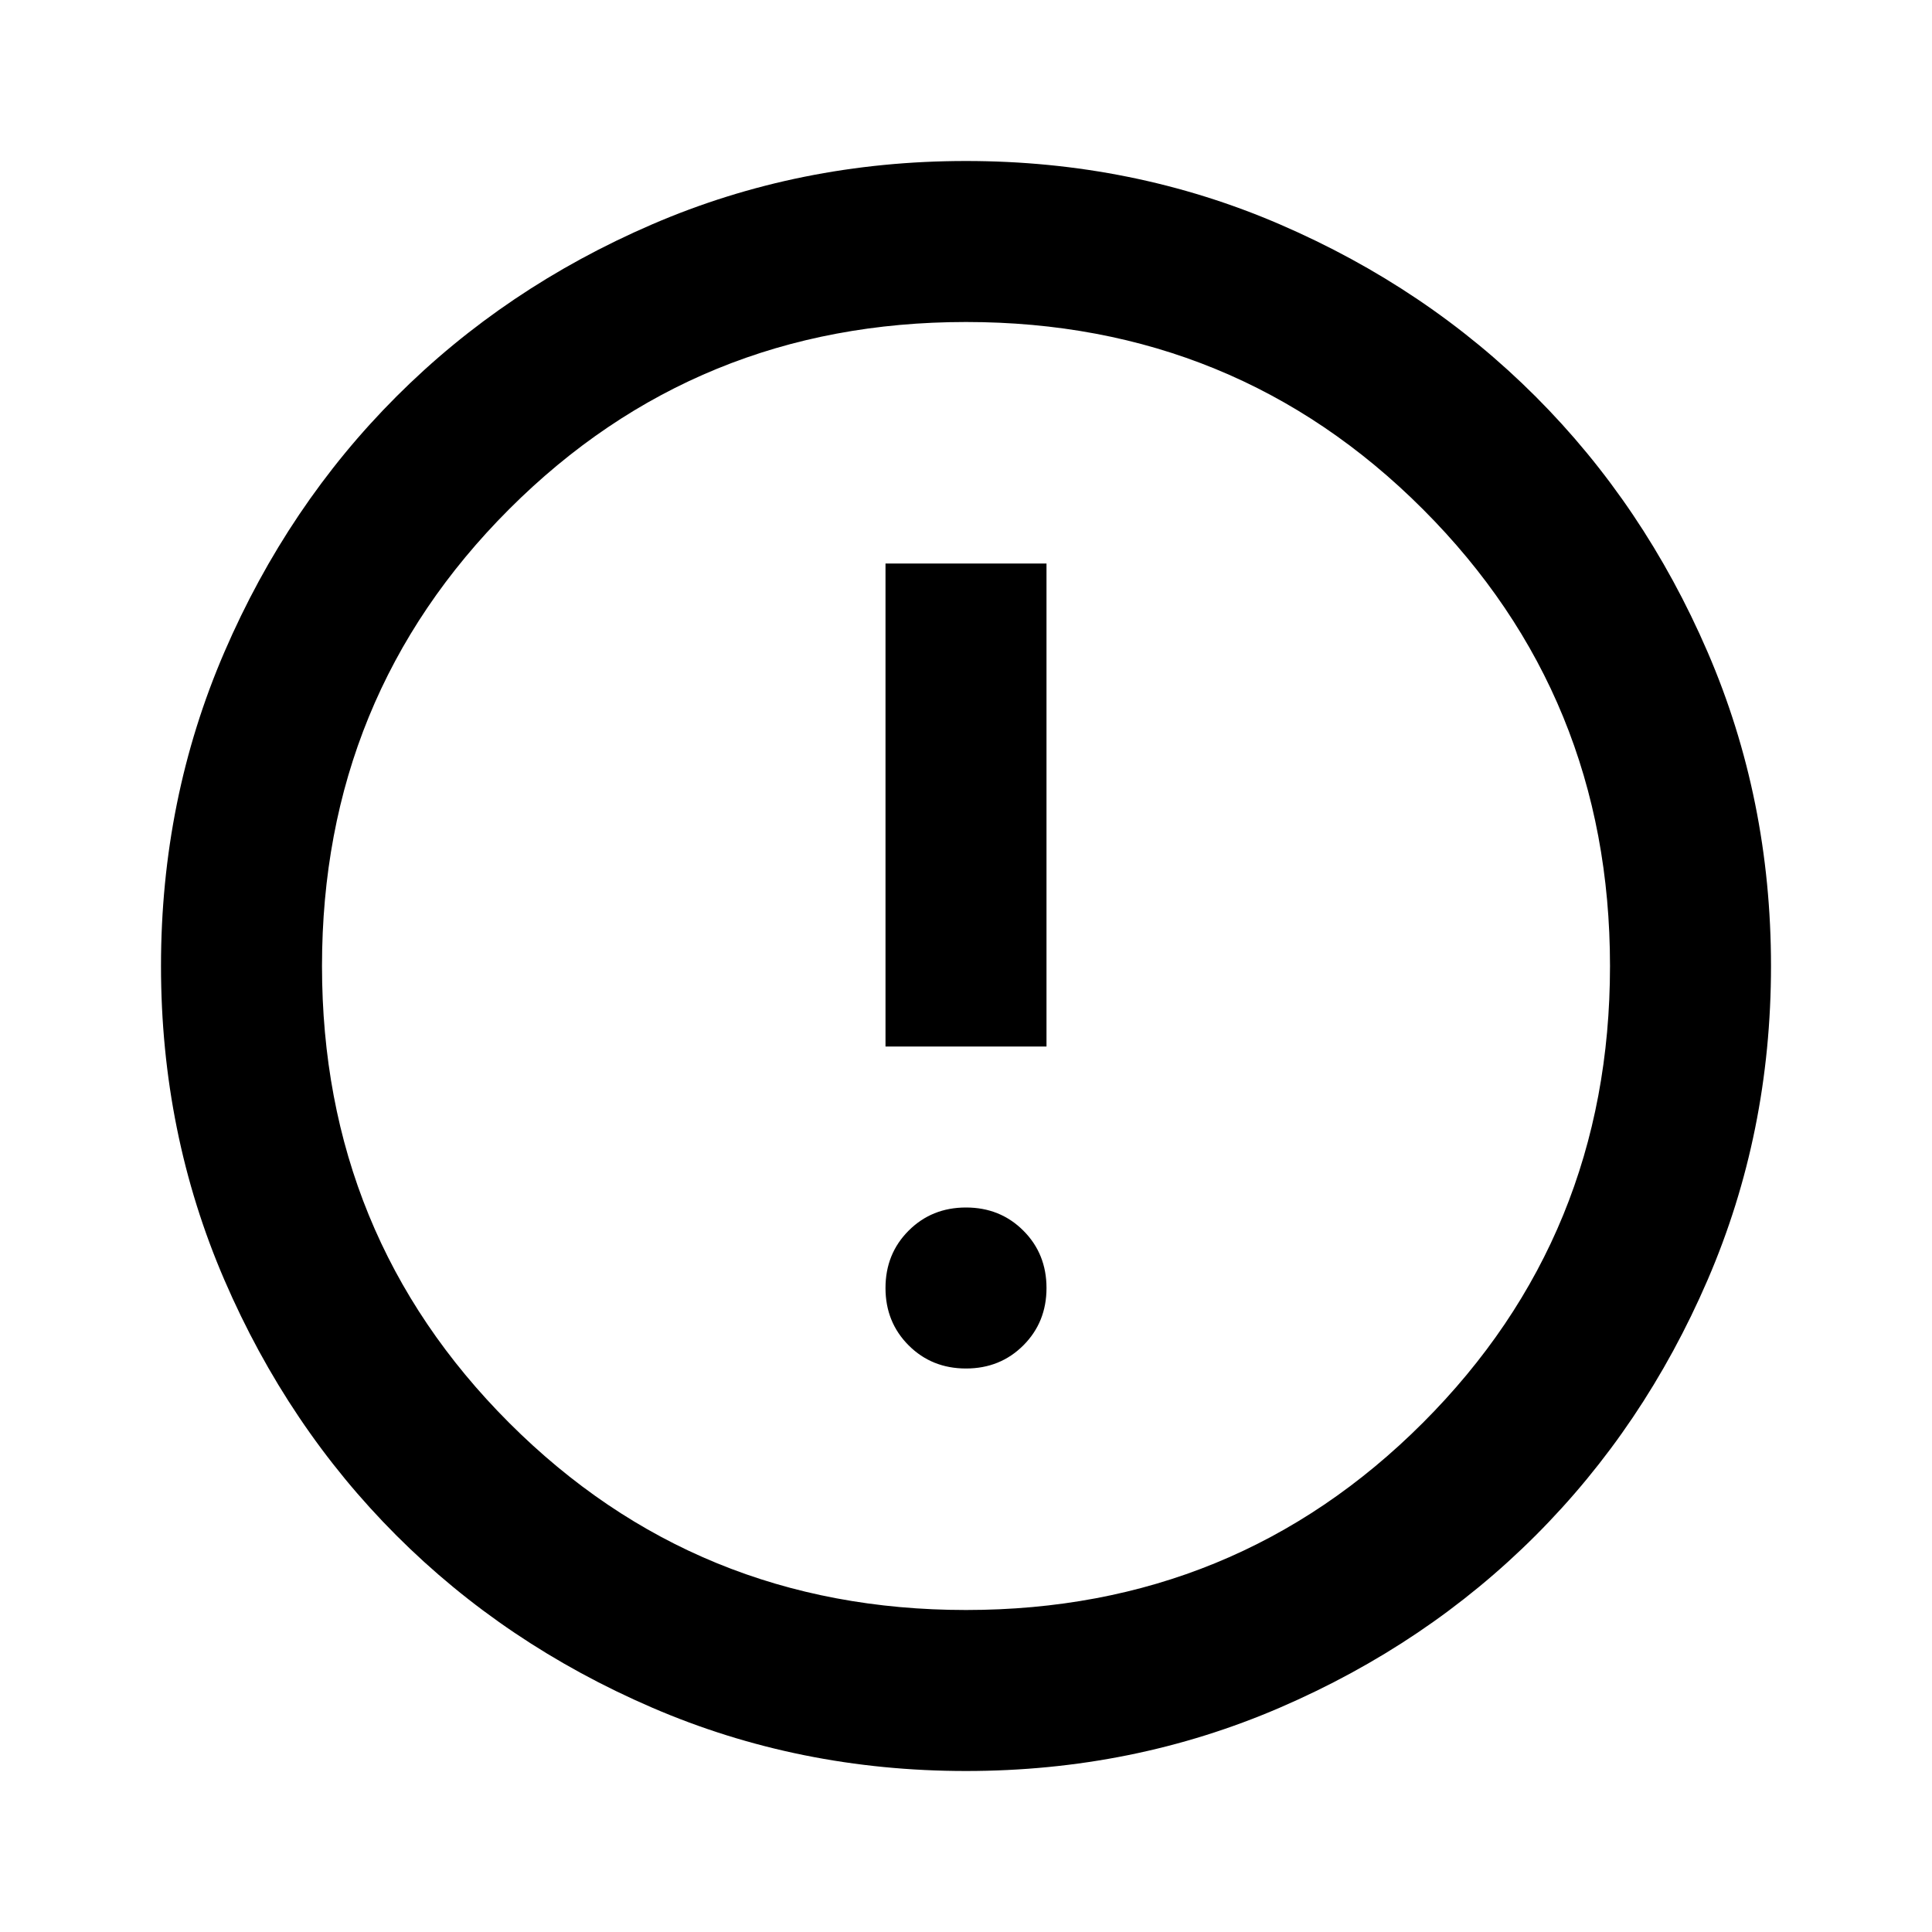
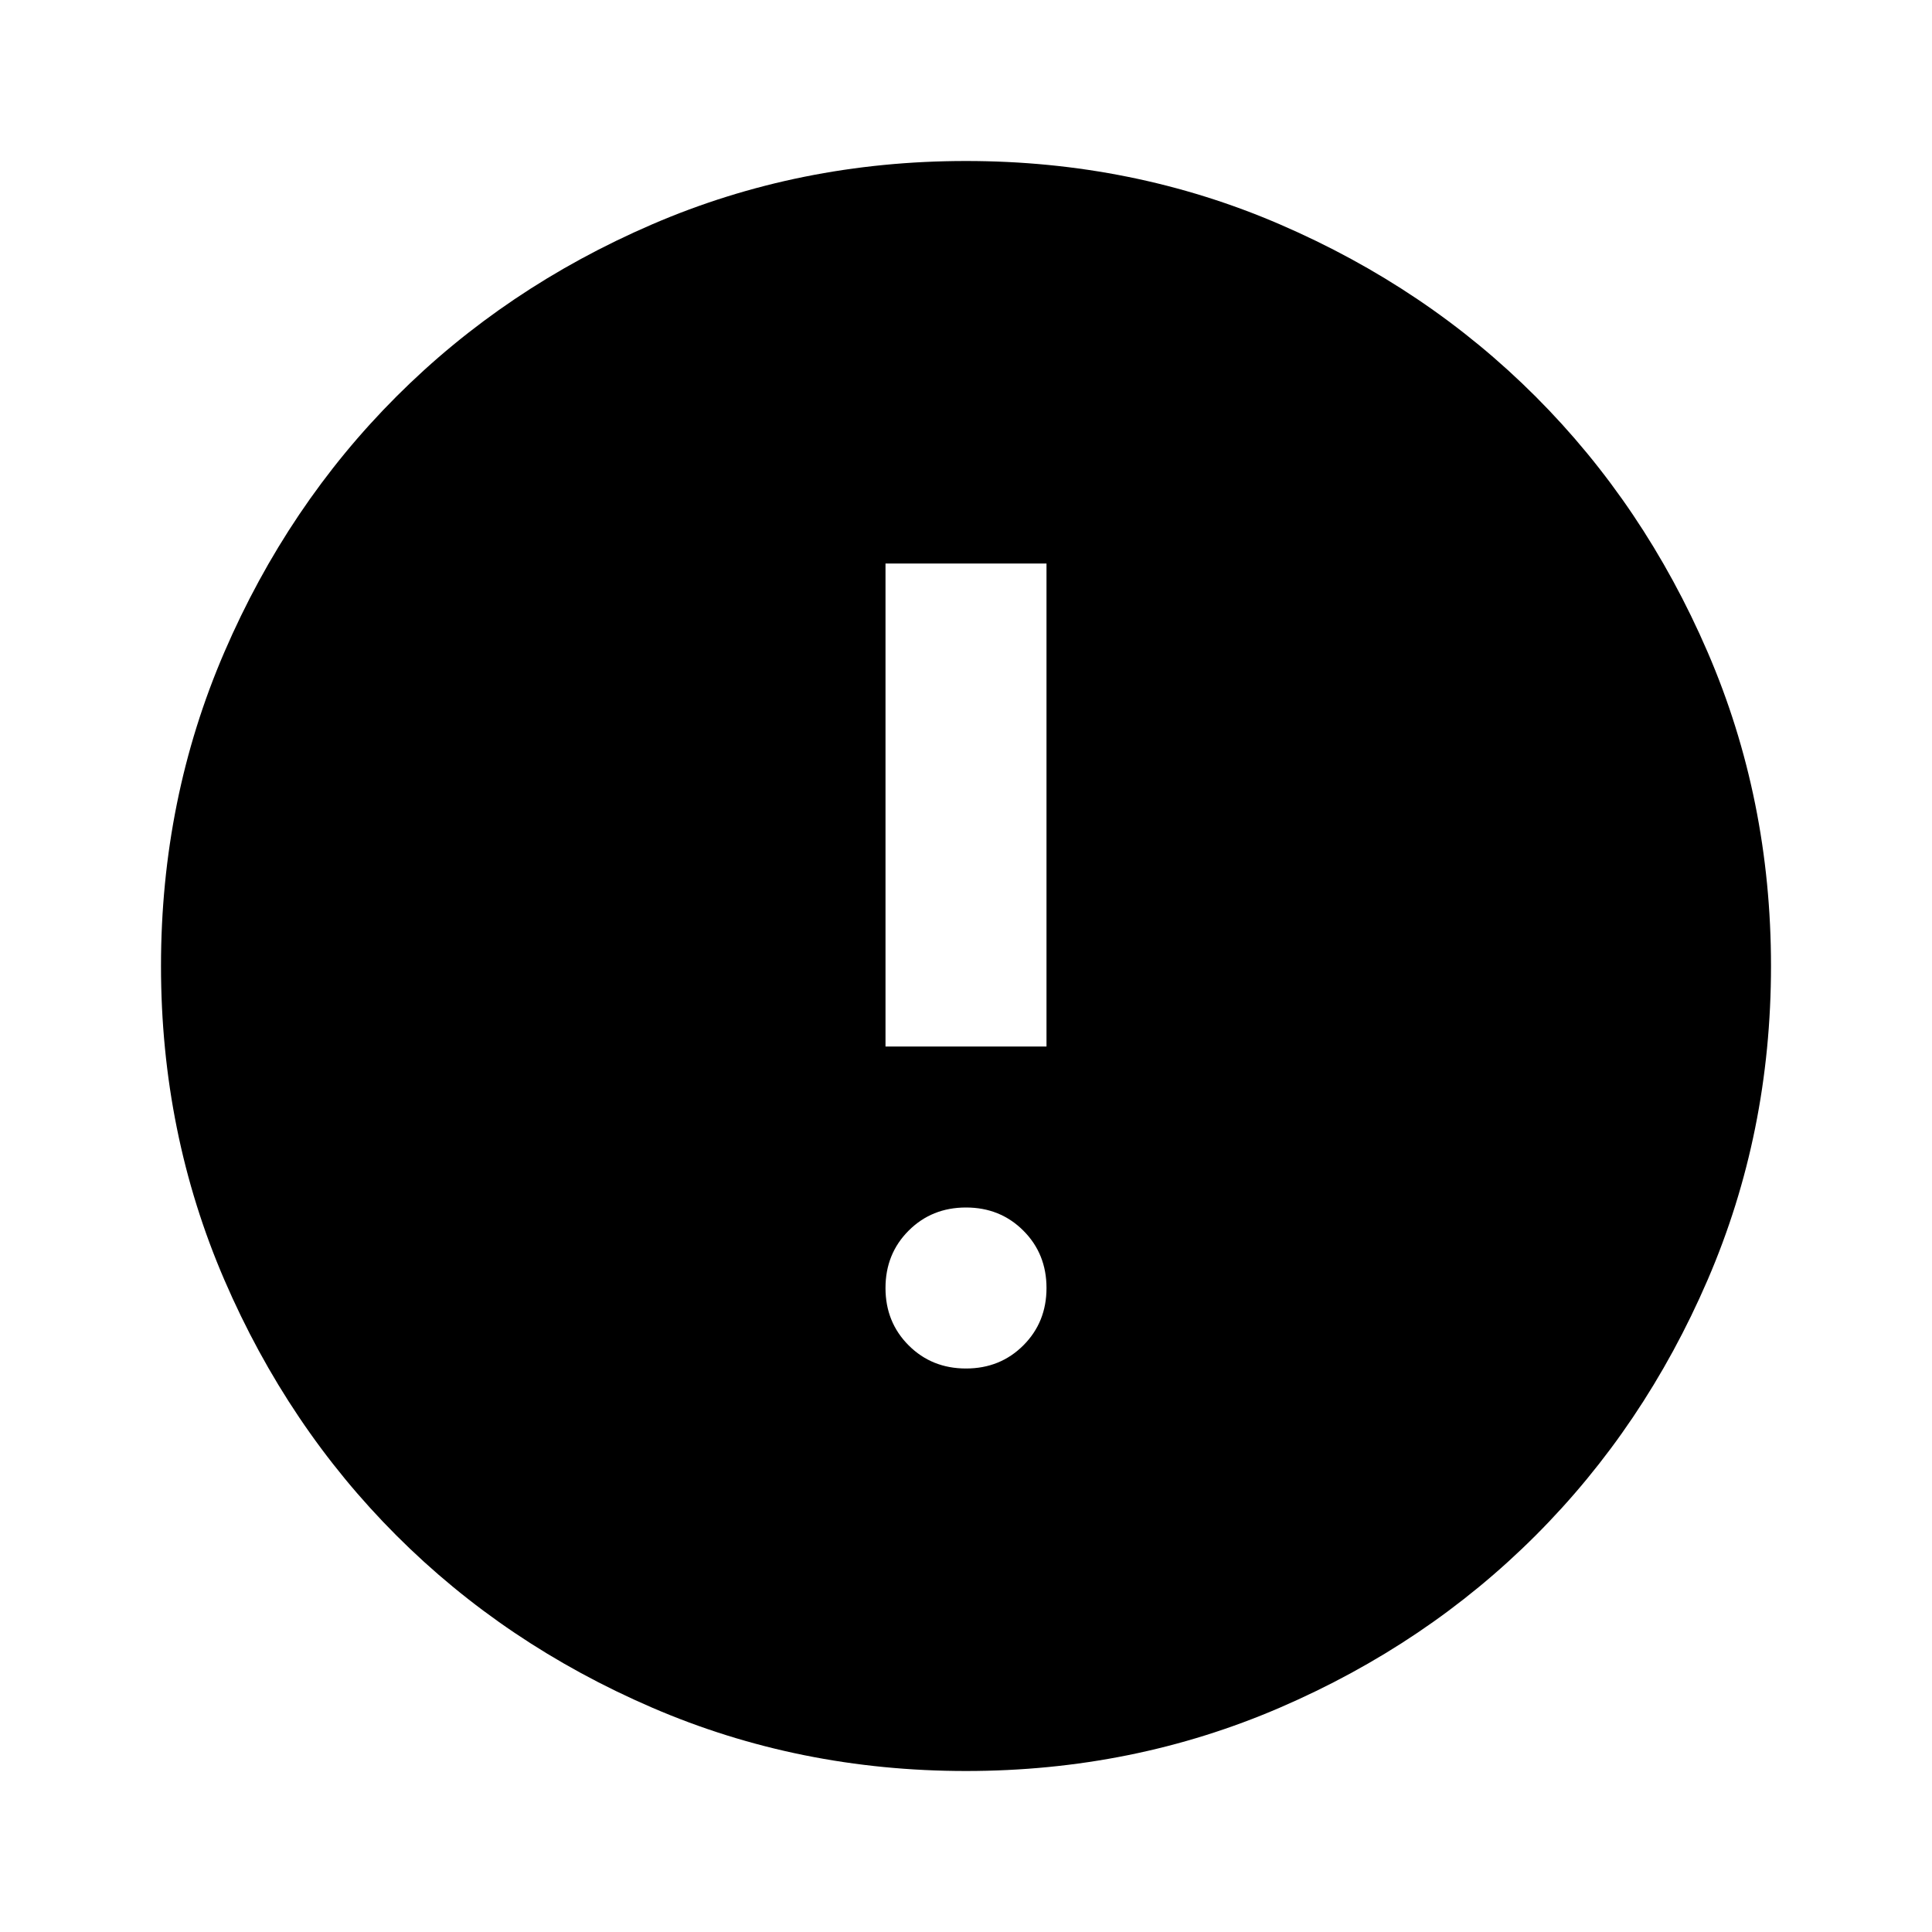
<svg xmlns="http://www.w3.org/2000/svg" viewBox="0 -960 960 960">
-   <path fill="currentColor" d="M508.5-291.5Q520-303 520-320t-11.5-28.5Q497-360 480-360t-28.5 11.5Q440-337 440-320t11.5 28.5Q463-280 480-280t28.5-11.5ZM440-440h80v-240h-80v240Zm40 360q-83 0-156-31.5T197-197q-54-54-85.5-127T80-480q0-83 31.5-156T197-763q54-54 127-85.5T480-880q83 0 156 31.5T763-763q54 54 85.5 127T880-480q0 83-31.5 156T763-197q-54 54-127 85.5T480-80Zm0-80q134 0 227-93t93-227q0-134-93-227t-227-93q-134 0-227 93t-93 227q0 134 93 227t227 93Zm0-320Z" />
+   <path fill="currentColor" d="M508.5-291.5Q520-303 520-320t-11.5-28.5Q497-360 480-360t-28.5 11.5Q440-337 440-320t11.5 28.5Q463-280 480-280t28.5-11.5ZM440-440h80v-240h-80v240Zm40 360q-83 0-156-31.5T197-197q-54-54-85.5-127T80-480q0-83 31.5-156T197-763q54-54 127-85.5T480-880q83 0 156 31.5T763-763q54 54 85.5 127T880-480q0 83-31.5 156T763-197q-54 54-127 85.5T480-80Z" />
</svg>
